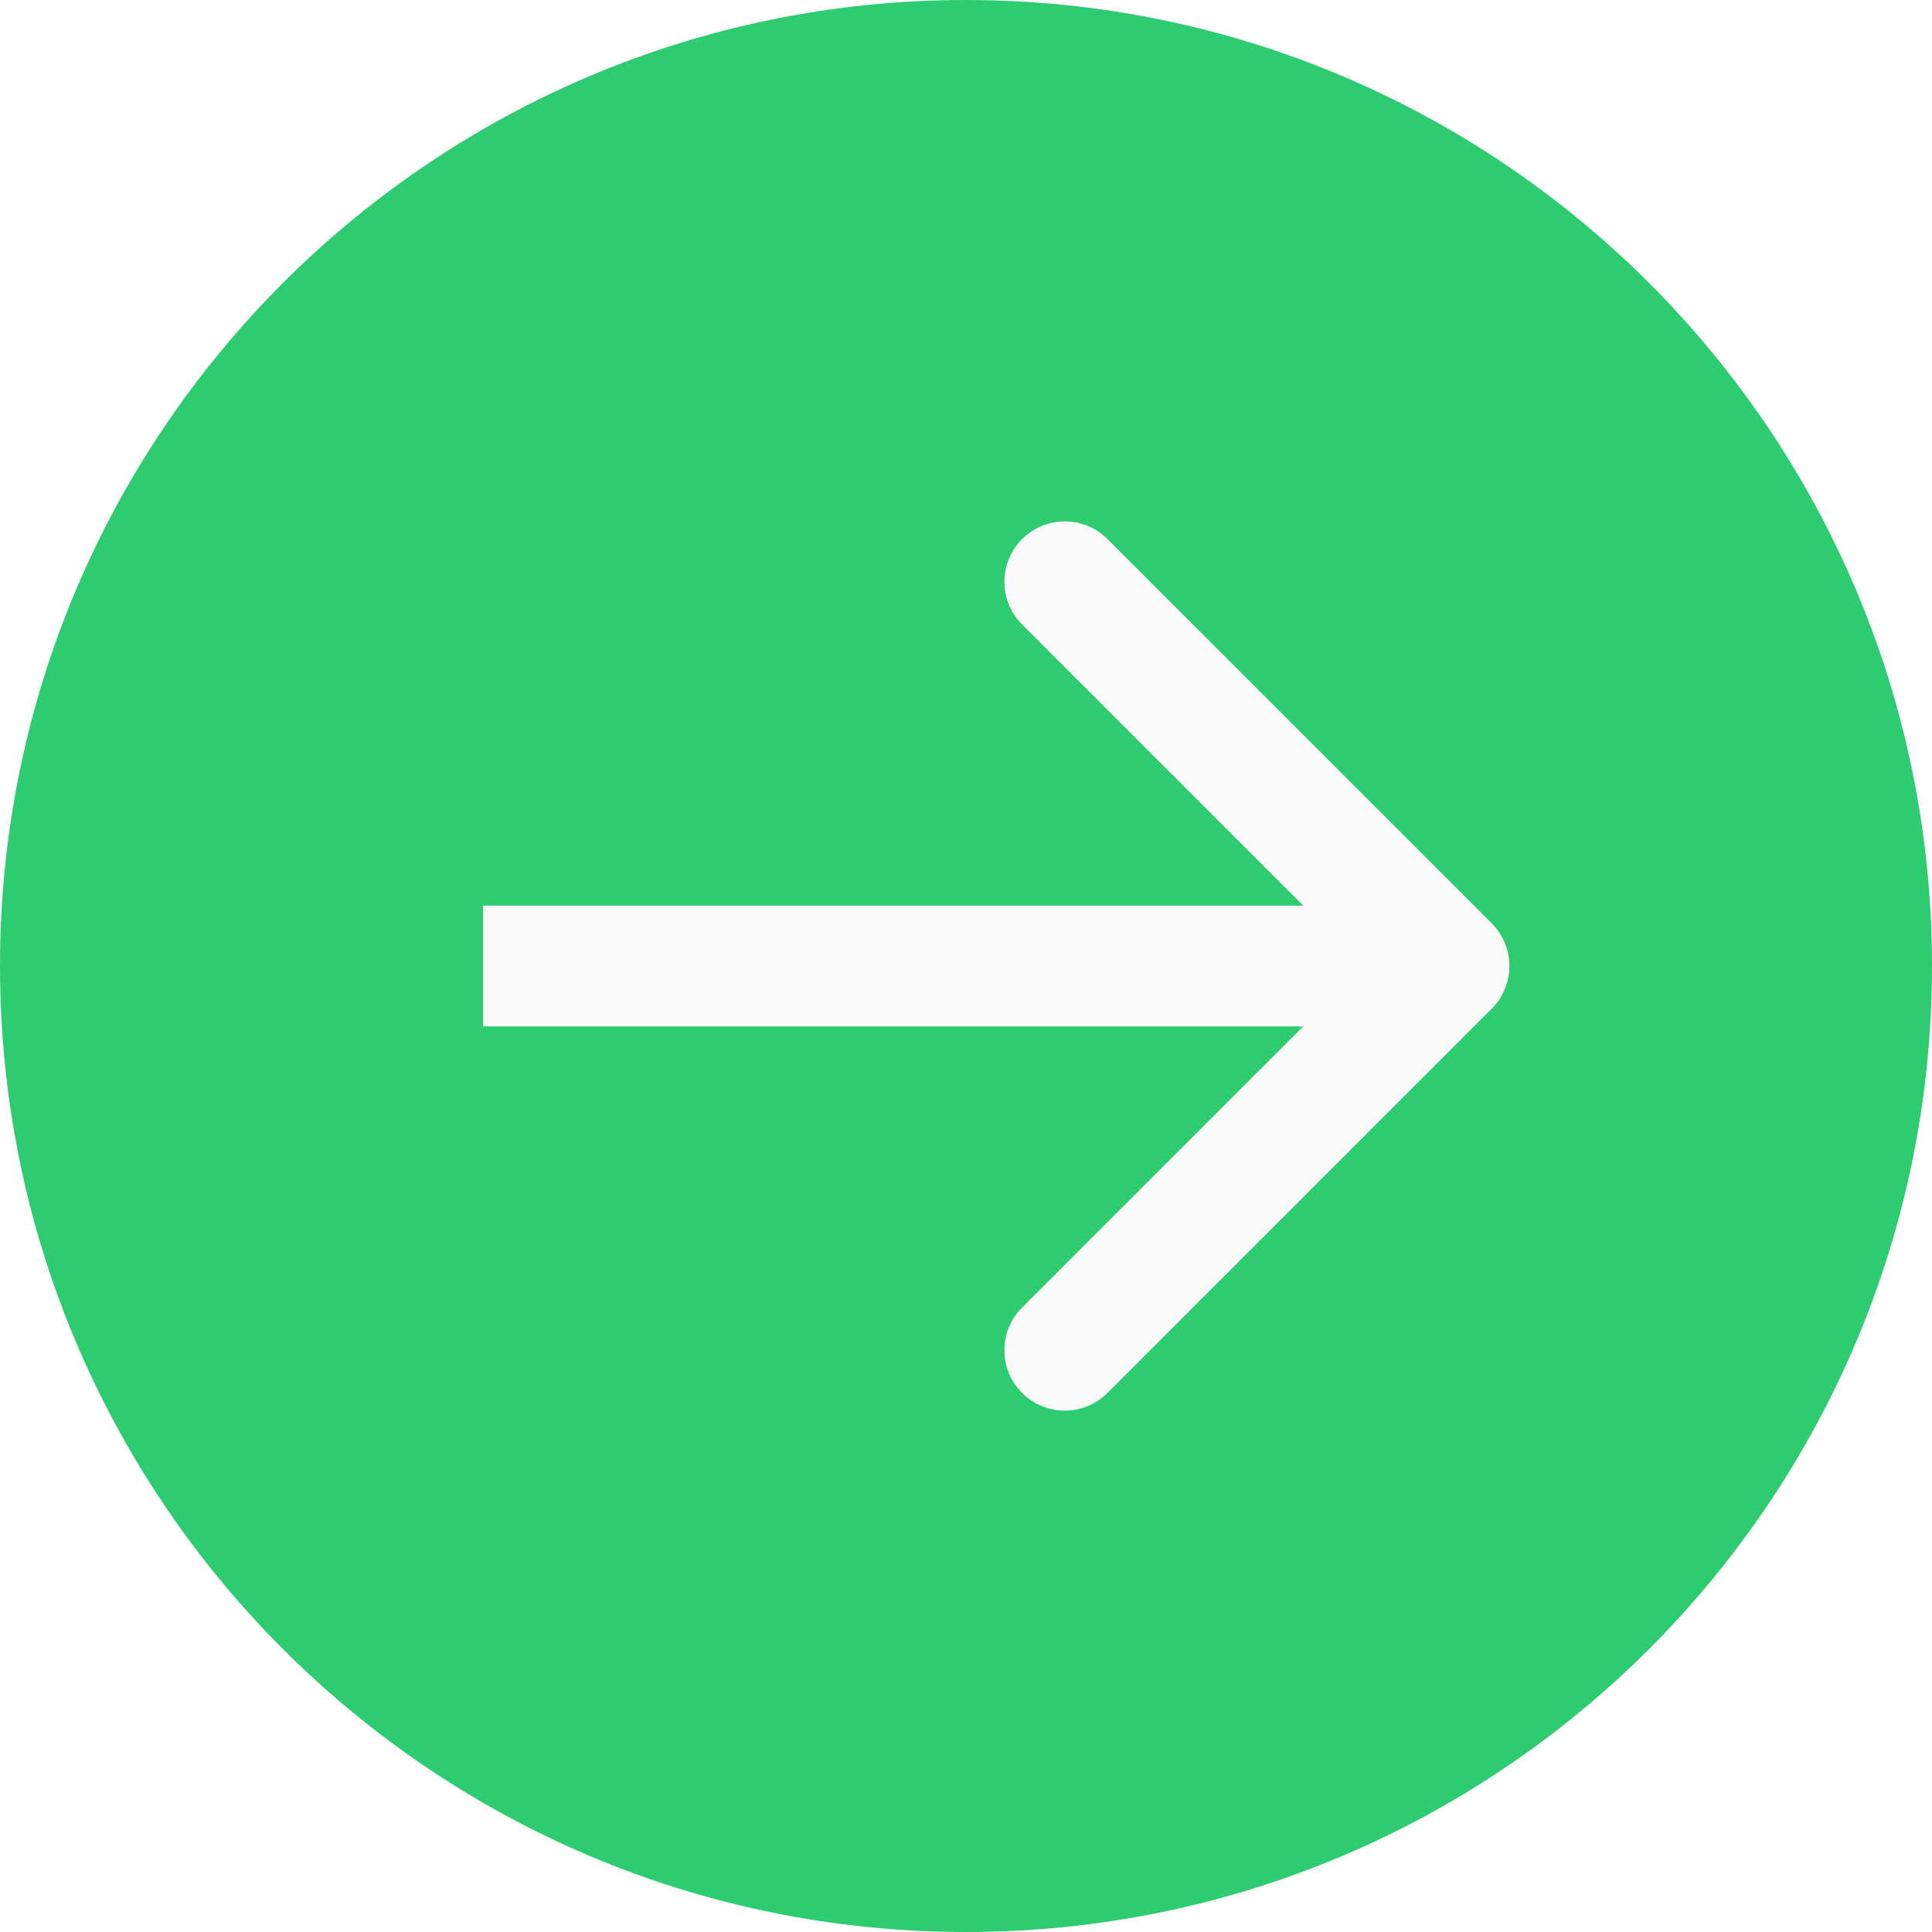
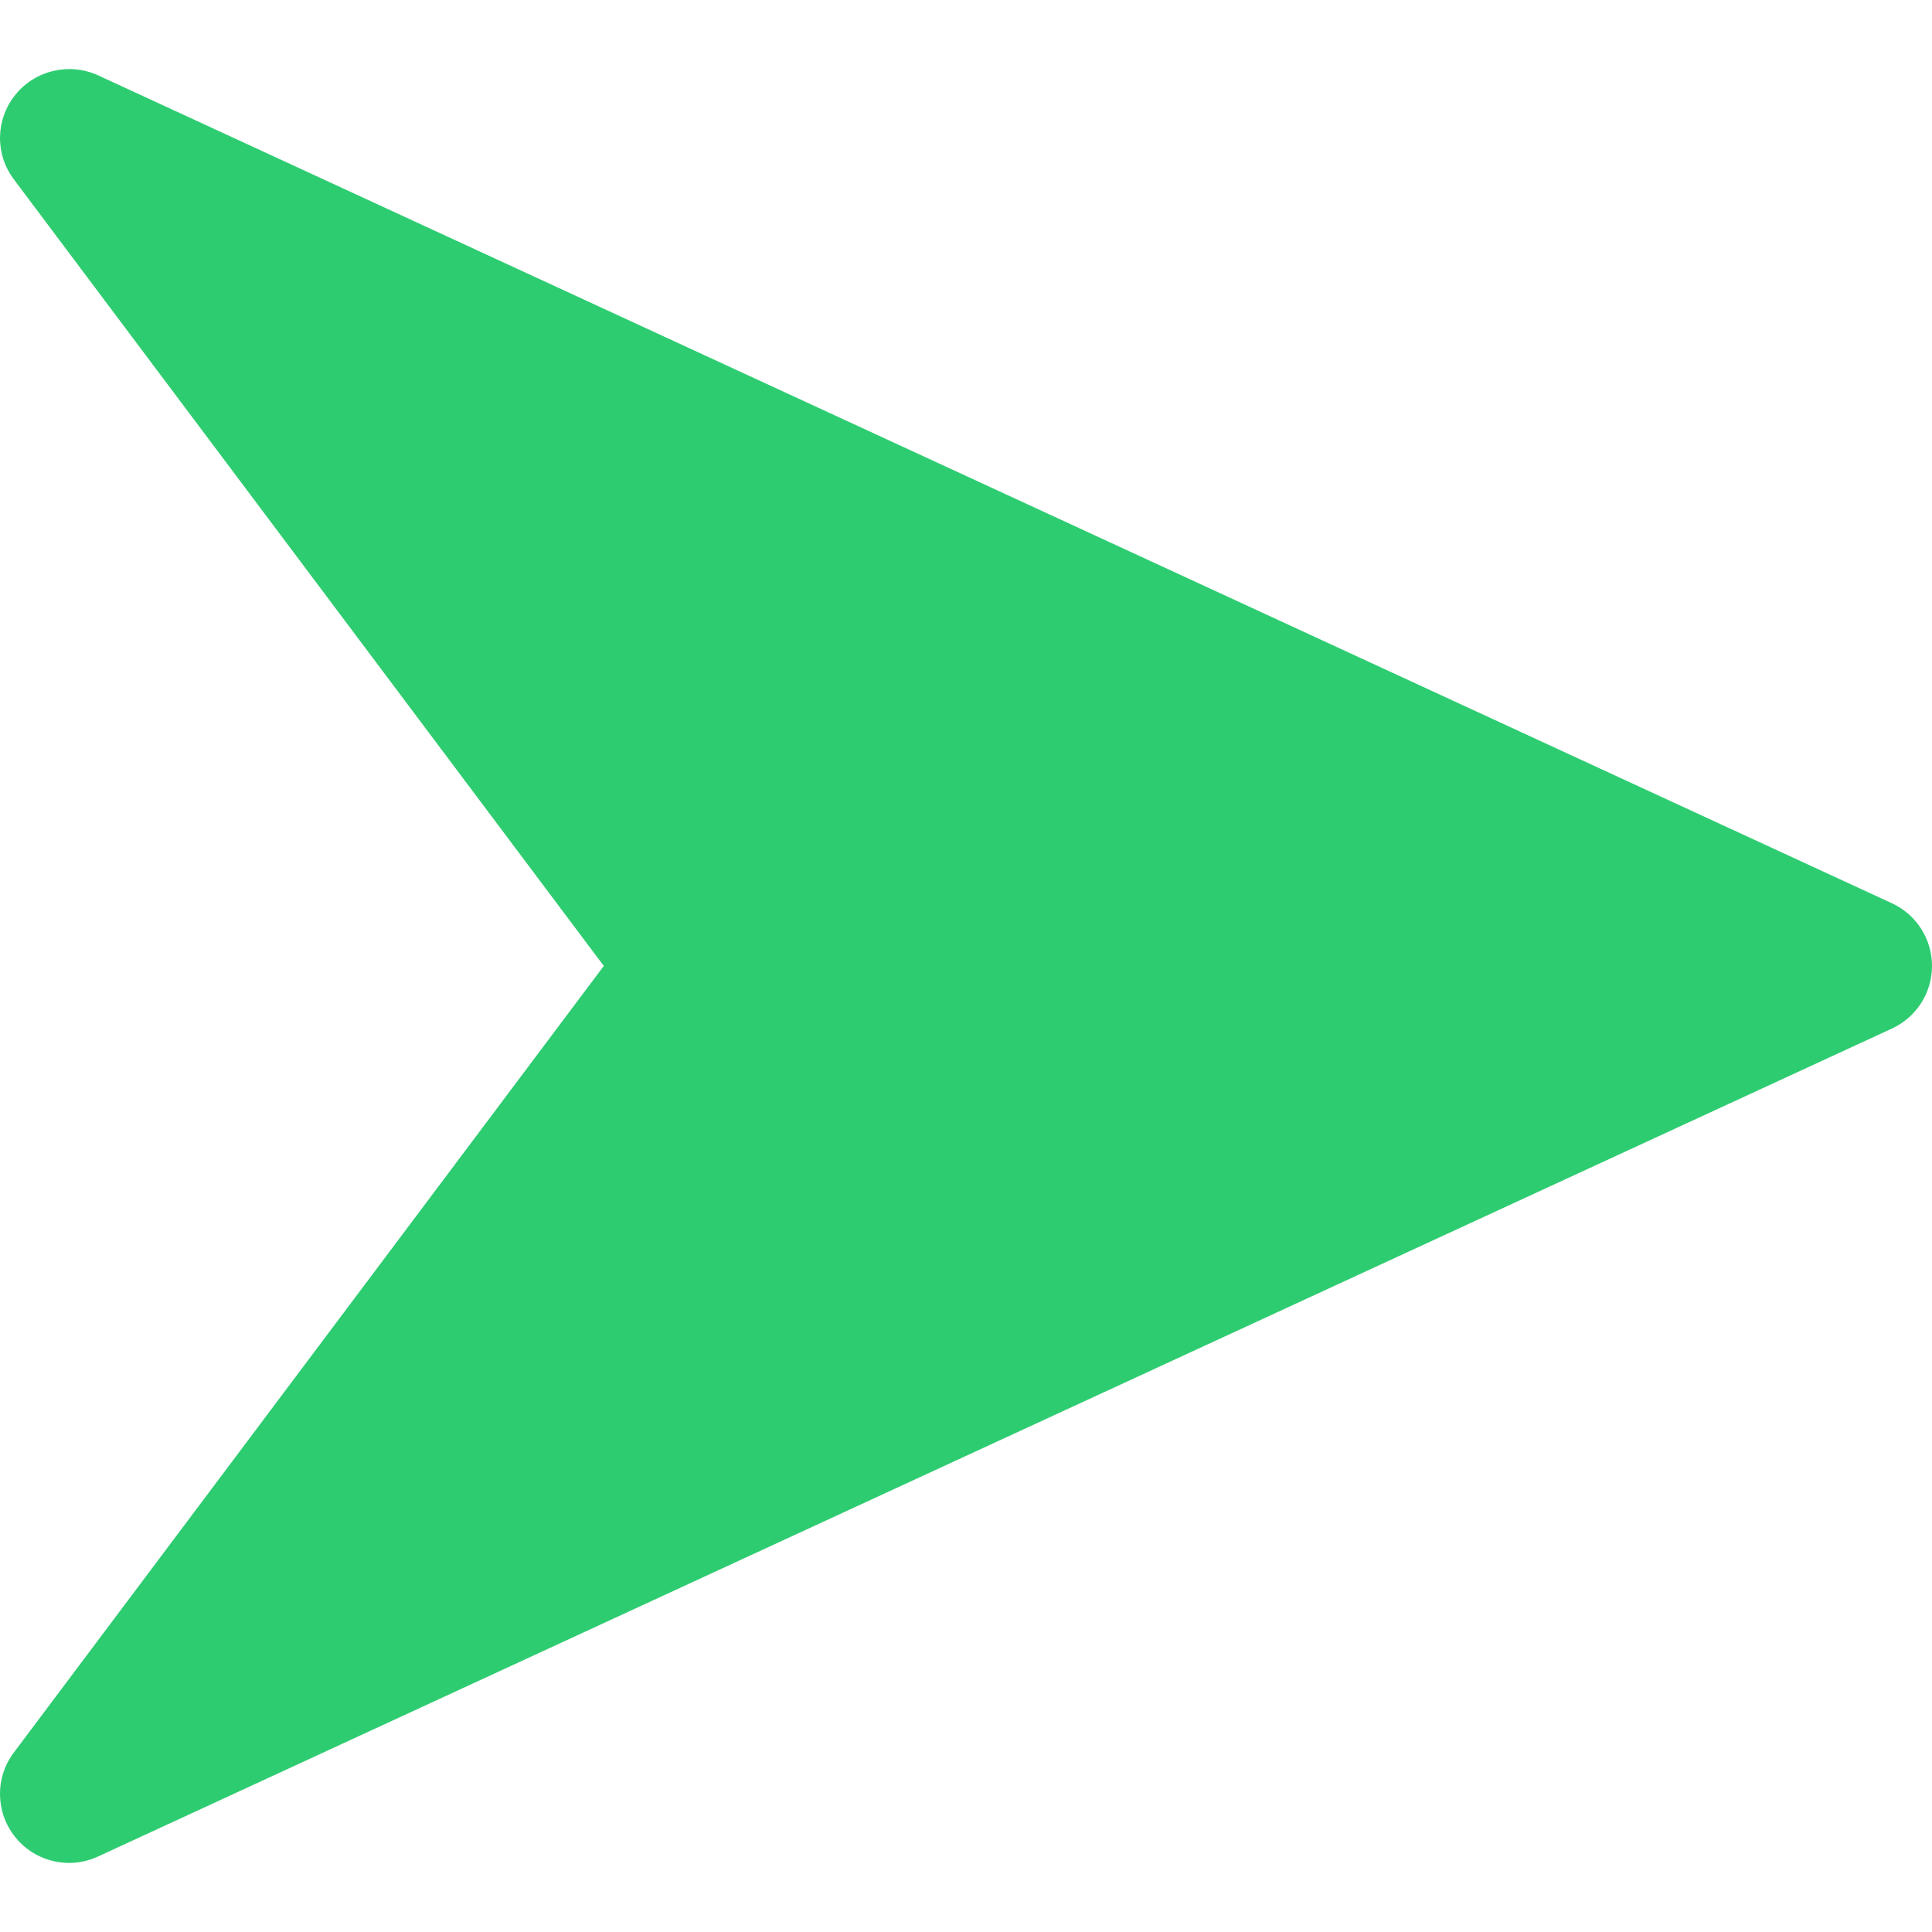
- <svg xmlns="http://www.w3.org/2000/svg" width="32" height="32" viewBox="0 0 32 32" fill="none">
-   <circle cx="16" cy="16" r="16" fill="#2ECC71" />
-   <path d="M24.707 16.707C25.098 16.317 25.098 15.683 24.707 15.293L18.343 8.929C17.953 8.538 17.32 8.538 16.929 8.929C16.538 9.319 16.538 9.953 16.929 10.343L22.586 16L16.929 21.657C16.538 22.047 16.538 22.68 16.929 23.071C17.32 23.462 17.953 23.462 18.343 23.071L24.707 16.707ZM8 17H24V15H8V17Z" fill="#FAFAFA" />
+ <svg xmlns="http://www.w3.org/2000/svg" version="1.1" id="Capa_1" x="0px" y="0px" viewBox="0 0 448.011 448.011" style="enable-background:new 0 0 448.011 448.011;" xml:space="preserve">
+   <path style="fill:#2ECC71;" d="M438.731,209.463l-416-192c-6.624-3.008-14.528-1.216-19.136,4.48  c-4.64,5.696-4.8,13.792-0.384,19.648l136.8,182.4l-136.8,182.4c-4.416,5.856-4.256,13.984,0.352,19.648  c3.104,3.872,7.744,5.952,12.448,5.952c2.272,0,4.544-0.48,6.688-1.472l416-192c5.696-2.624,9.312-8.288,9.312-14.528  S444.395,212.087,438.731,209.463z" />
</svg>
